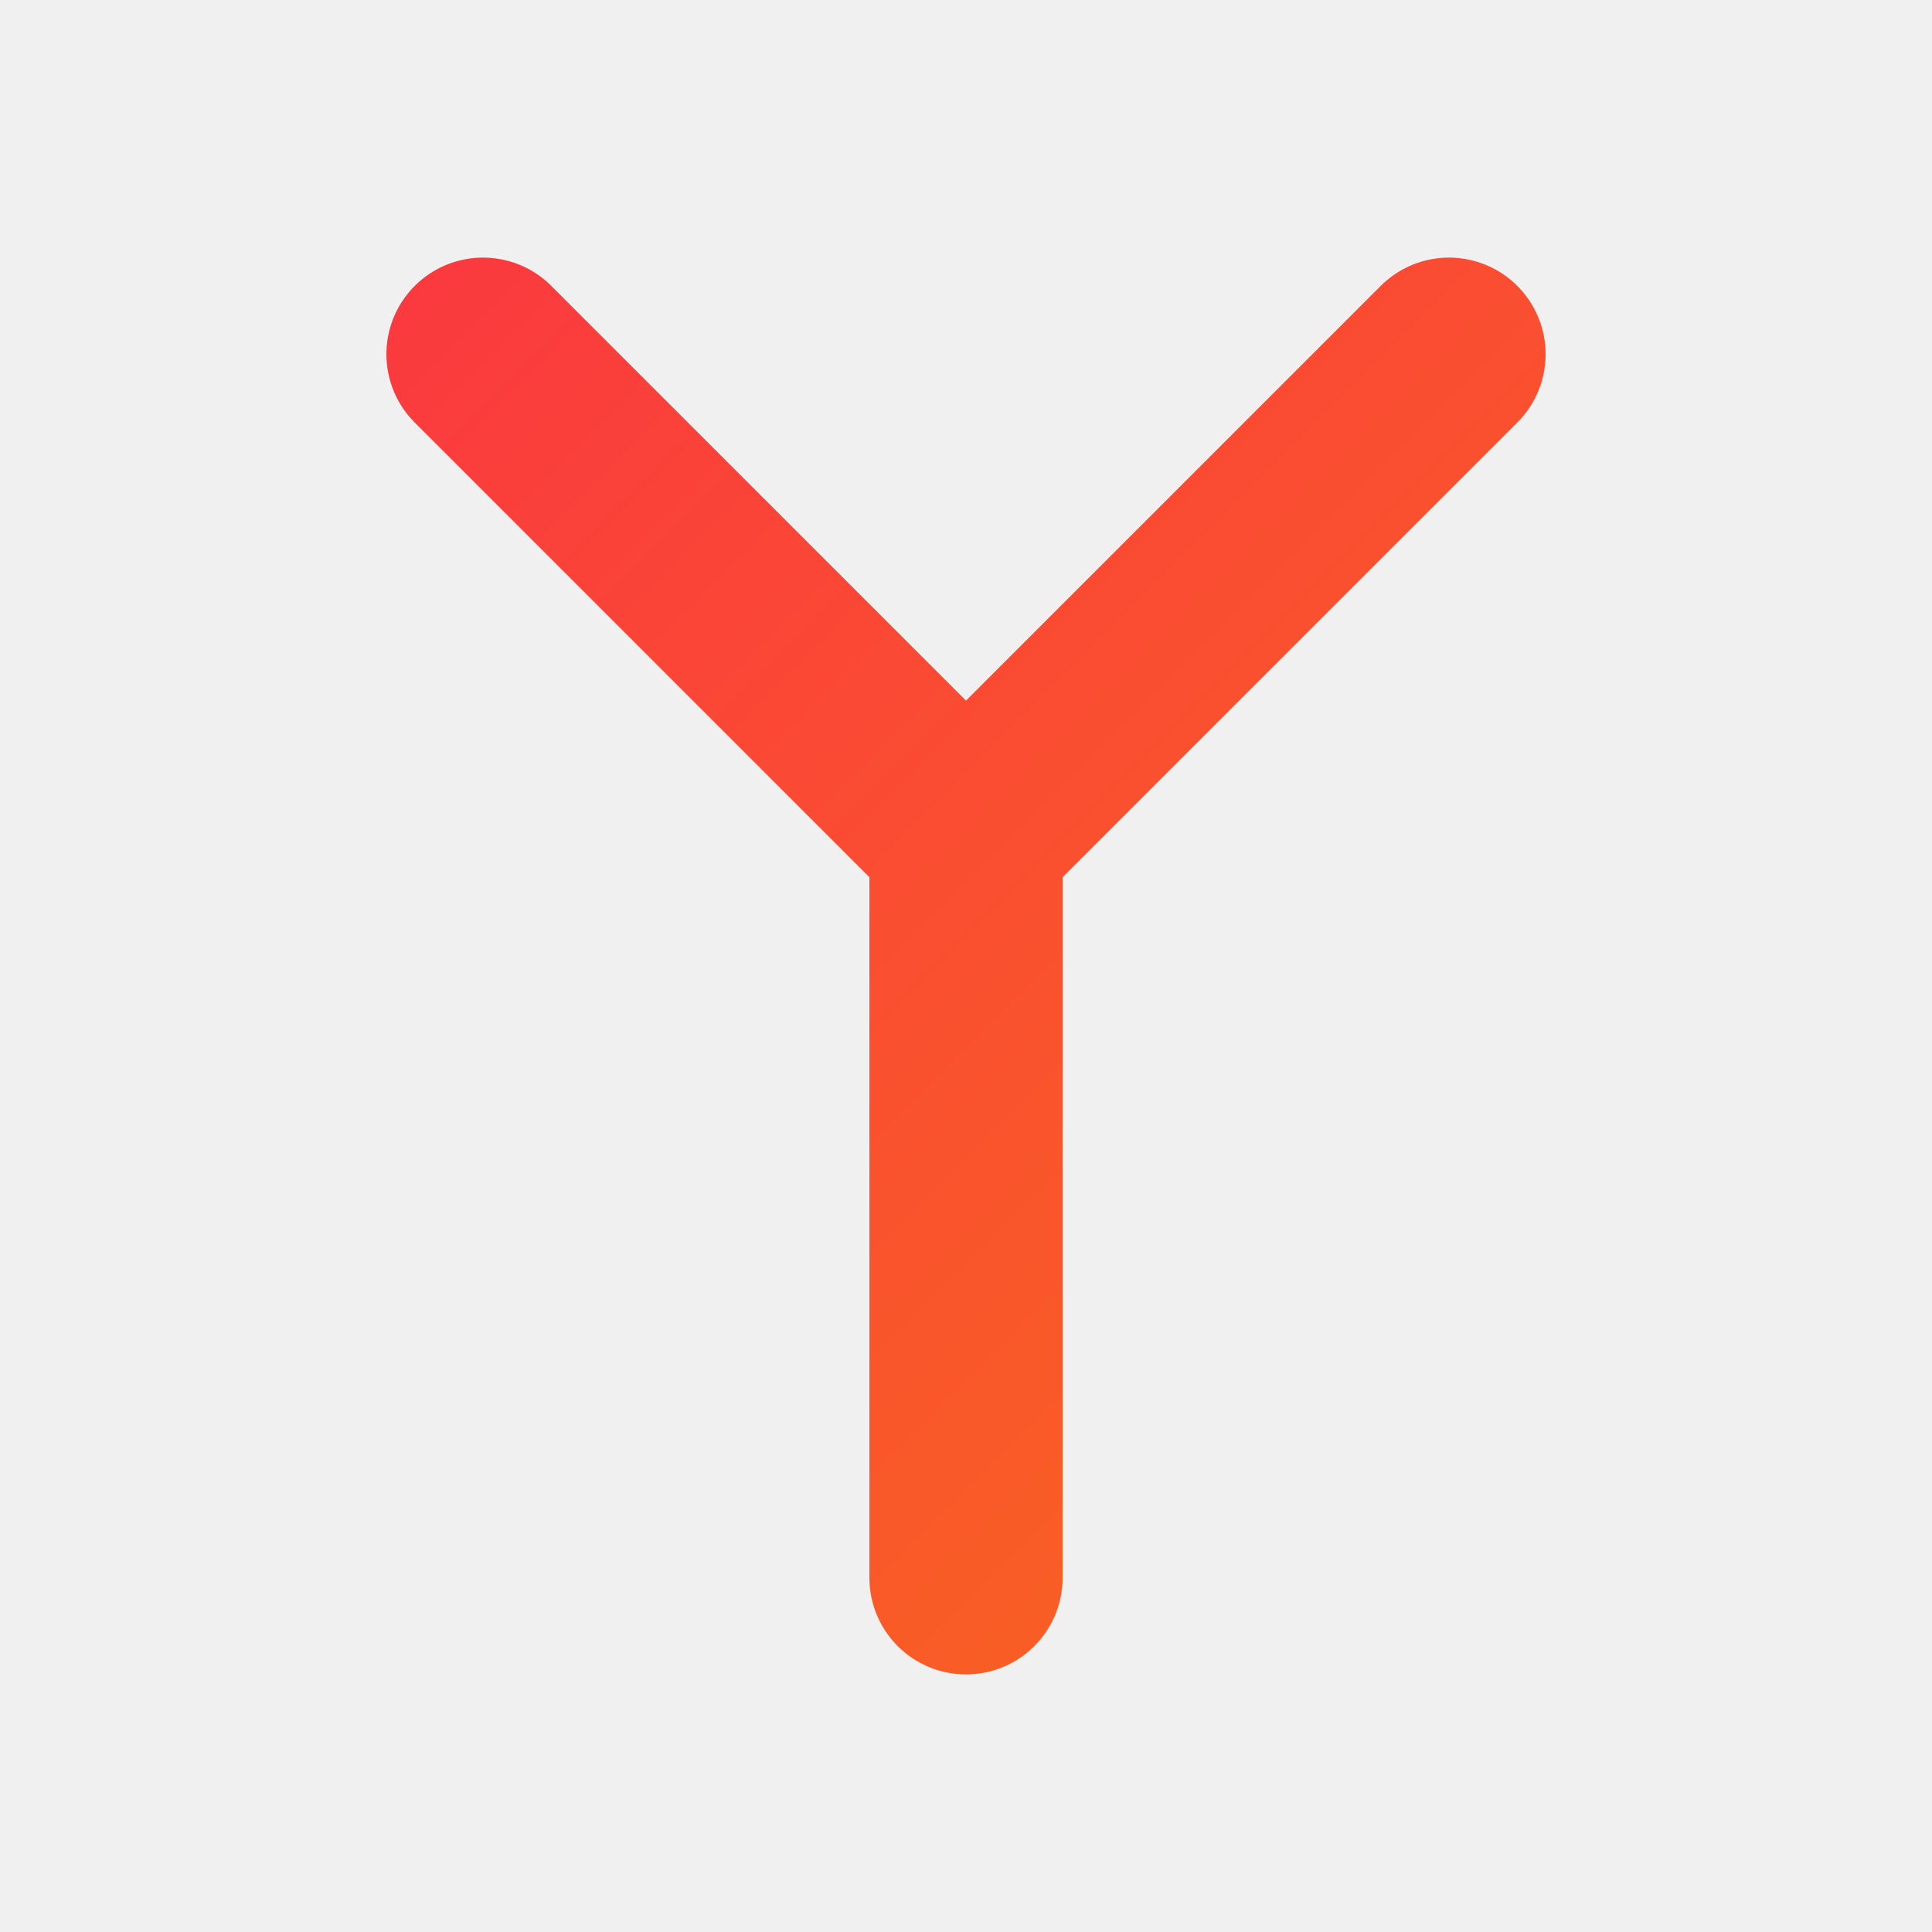
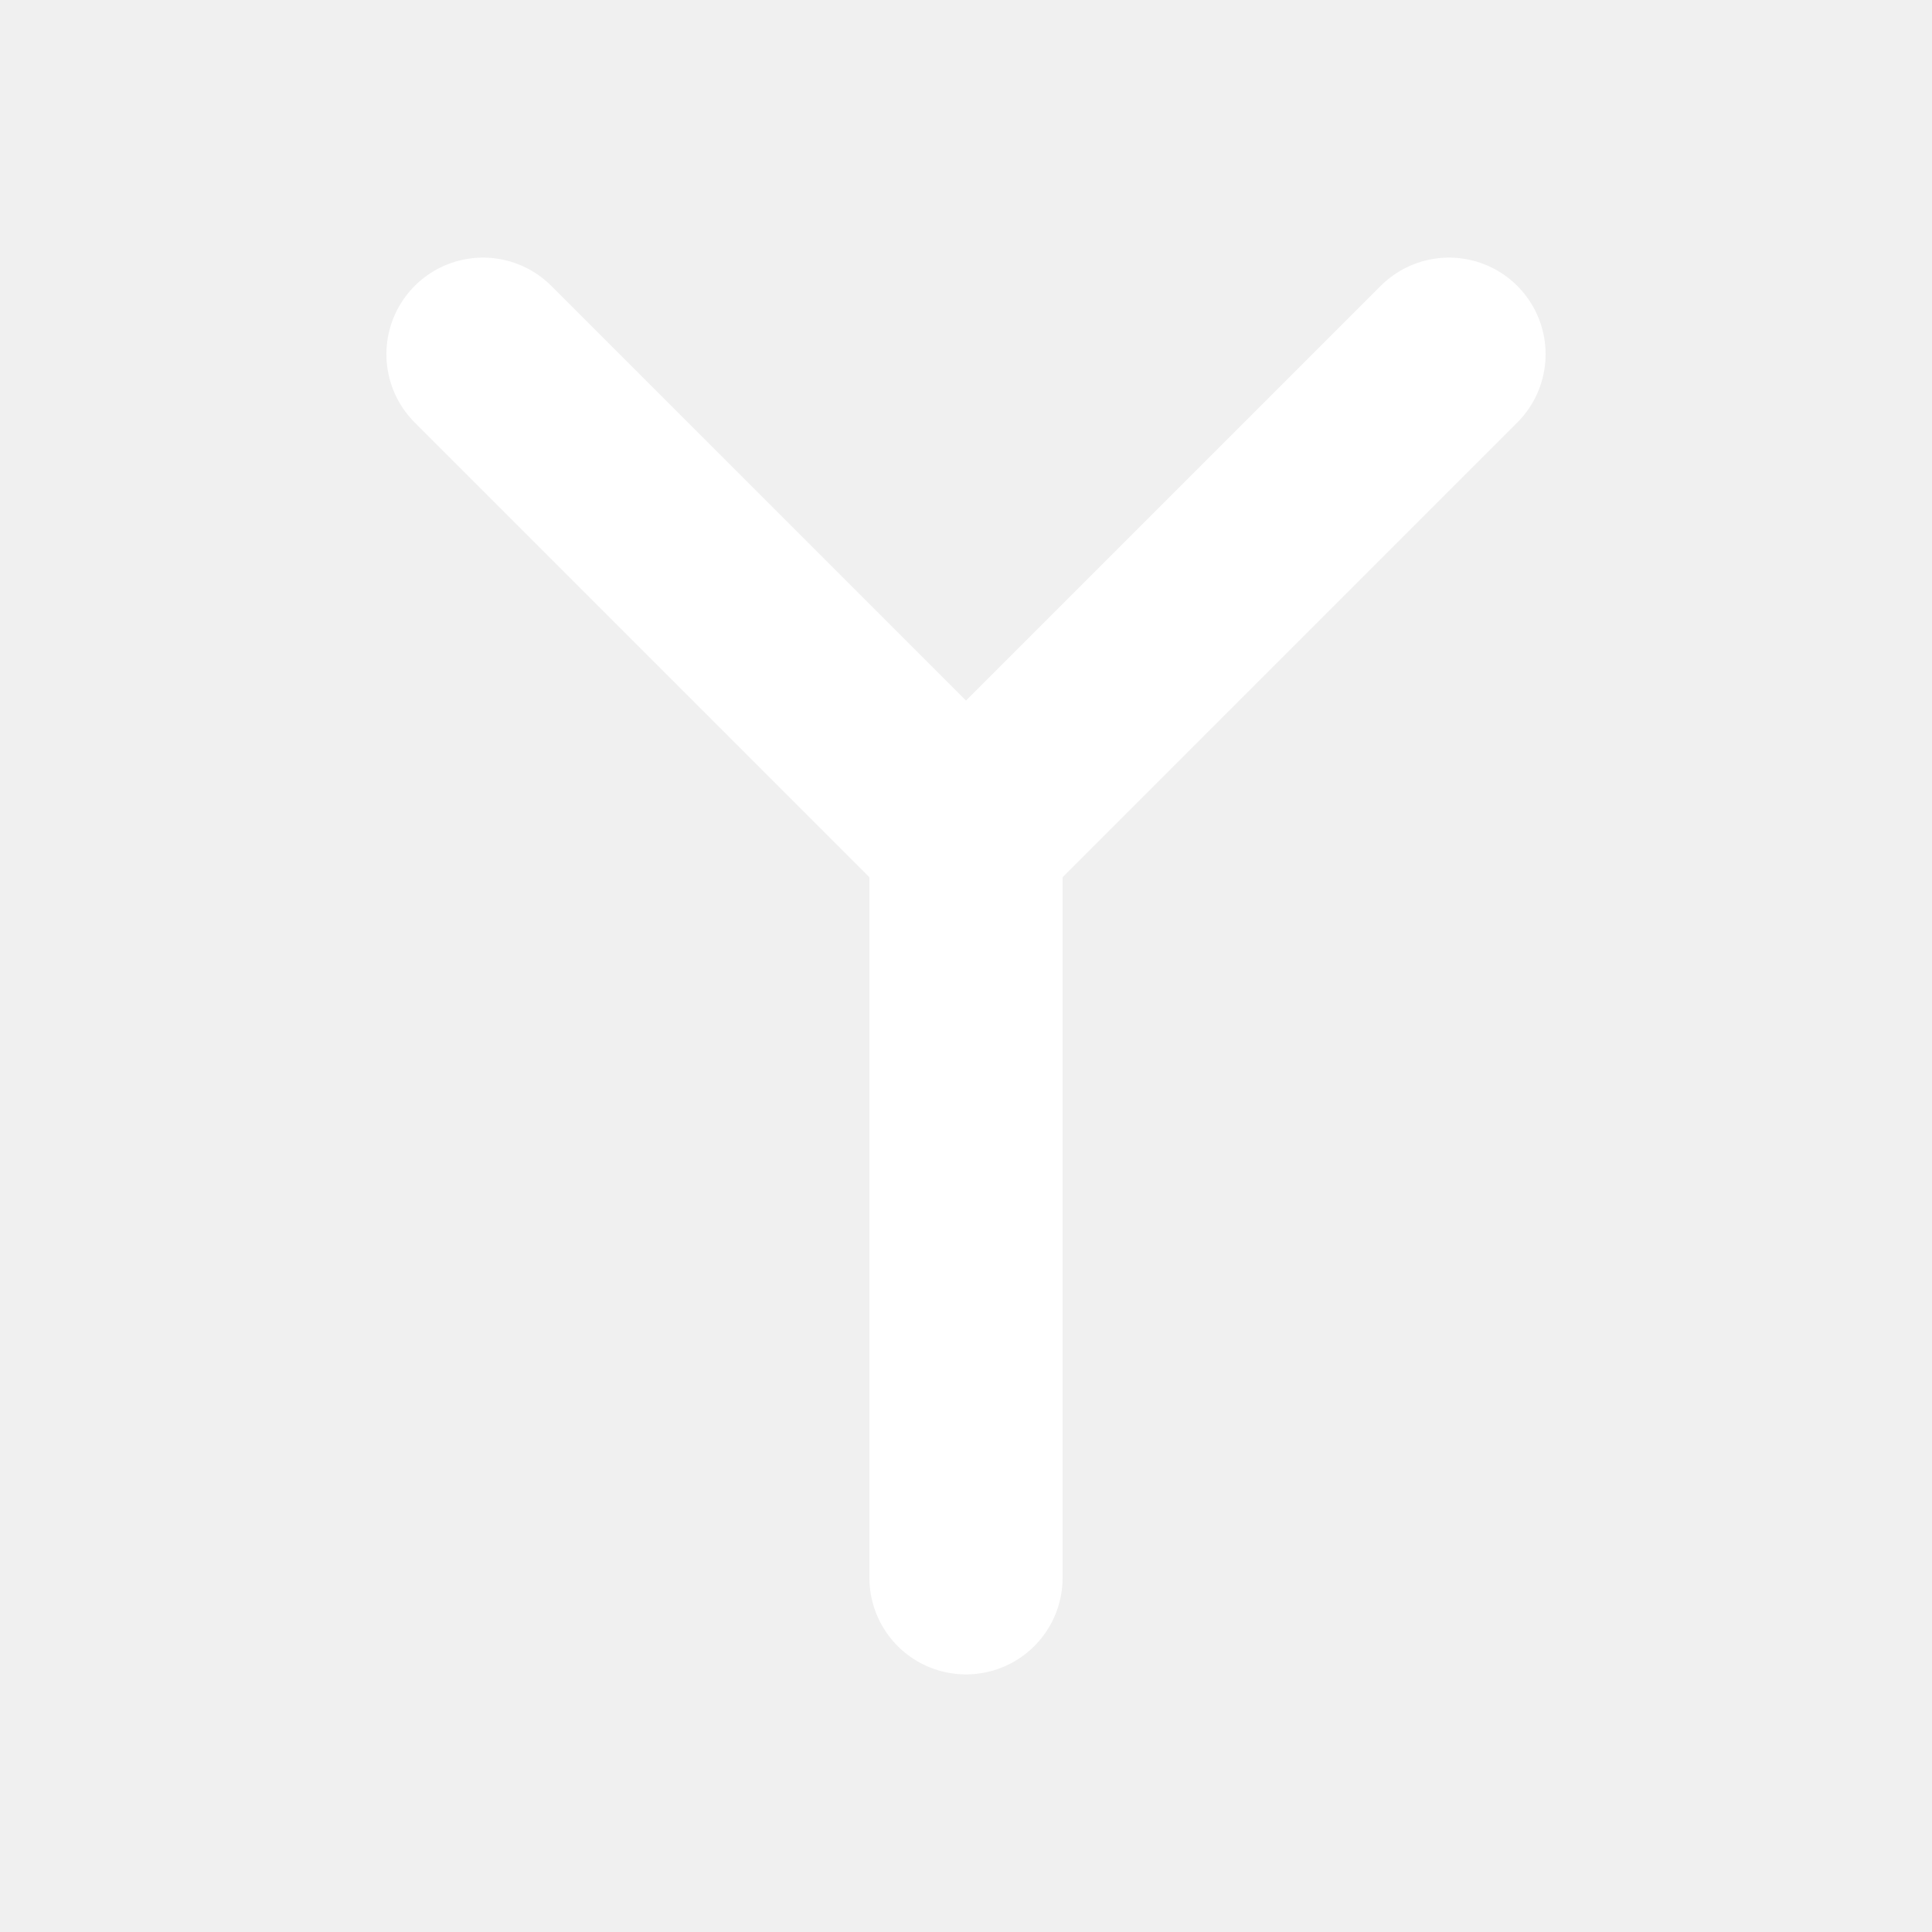
<svg xmlns="http://www.w3.org/2000/svg" width="120" height="120" viewBox="0 0 120 120" fill="none">
-   <defs>
-     <linearGradient id="logo_gradient" x1="0" y1="0" x2="120" y2="120" gradientUnits="userSpaceOnUse">
-       <stop offset="0%" stop-color="#fa2d48" />
-       <stop offset="100%" stop-color="#f97316" />
-     </linearGradient>
-   </defs>
-   <path d="M30 22 L60 52 L90 22 M60 52 L60 98" stroke="url(#logo_gradient)" stroke-width="12" stroke-linecap="round" stroke-linejoin="round" fill="none" />
+   <path d="M30 22 L60 52 L90 22 M60 52 L60 98" stroke="#FFFFFF" stroke-width="12" stroke-linecap="round" stroke-linejoin="round" fill="none" />
</svg>
